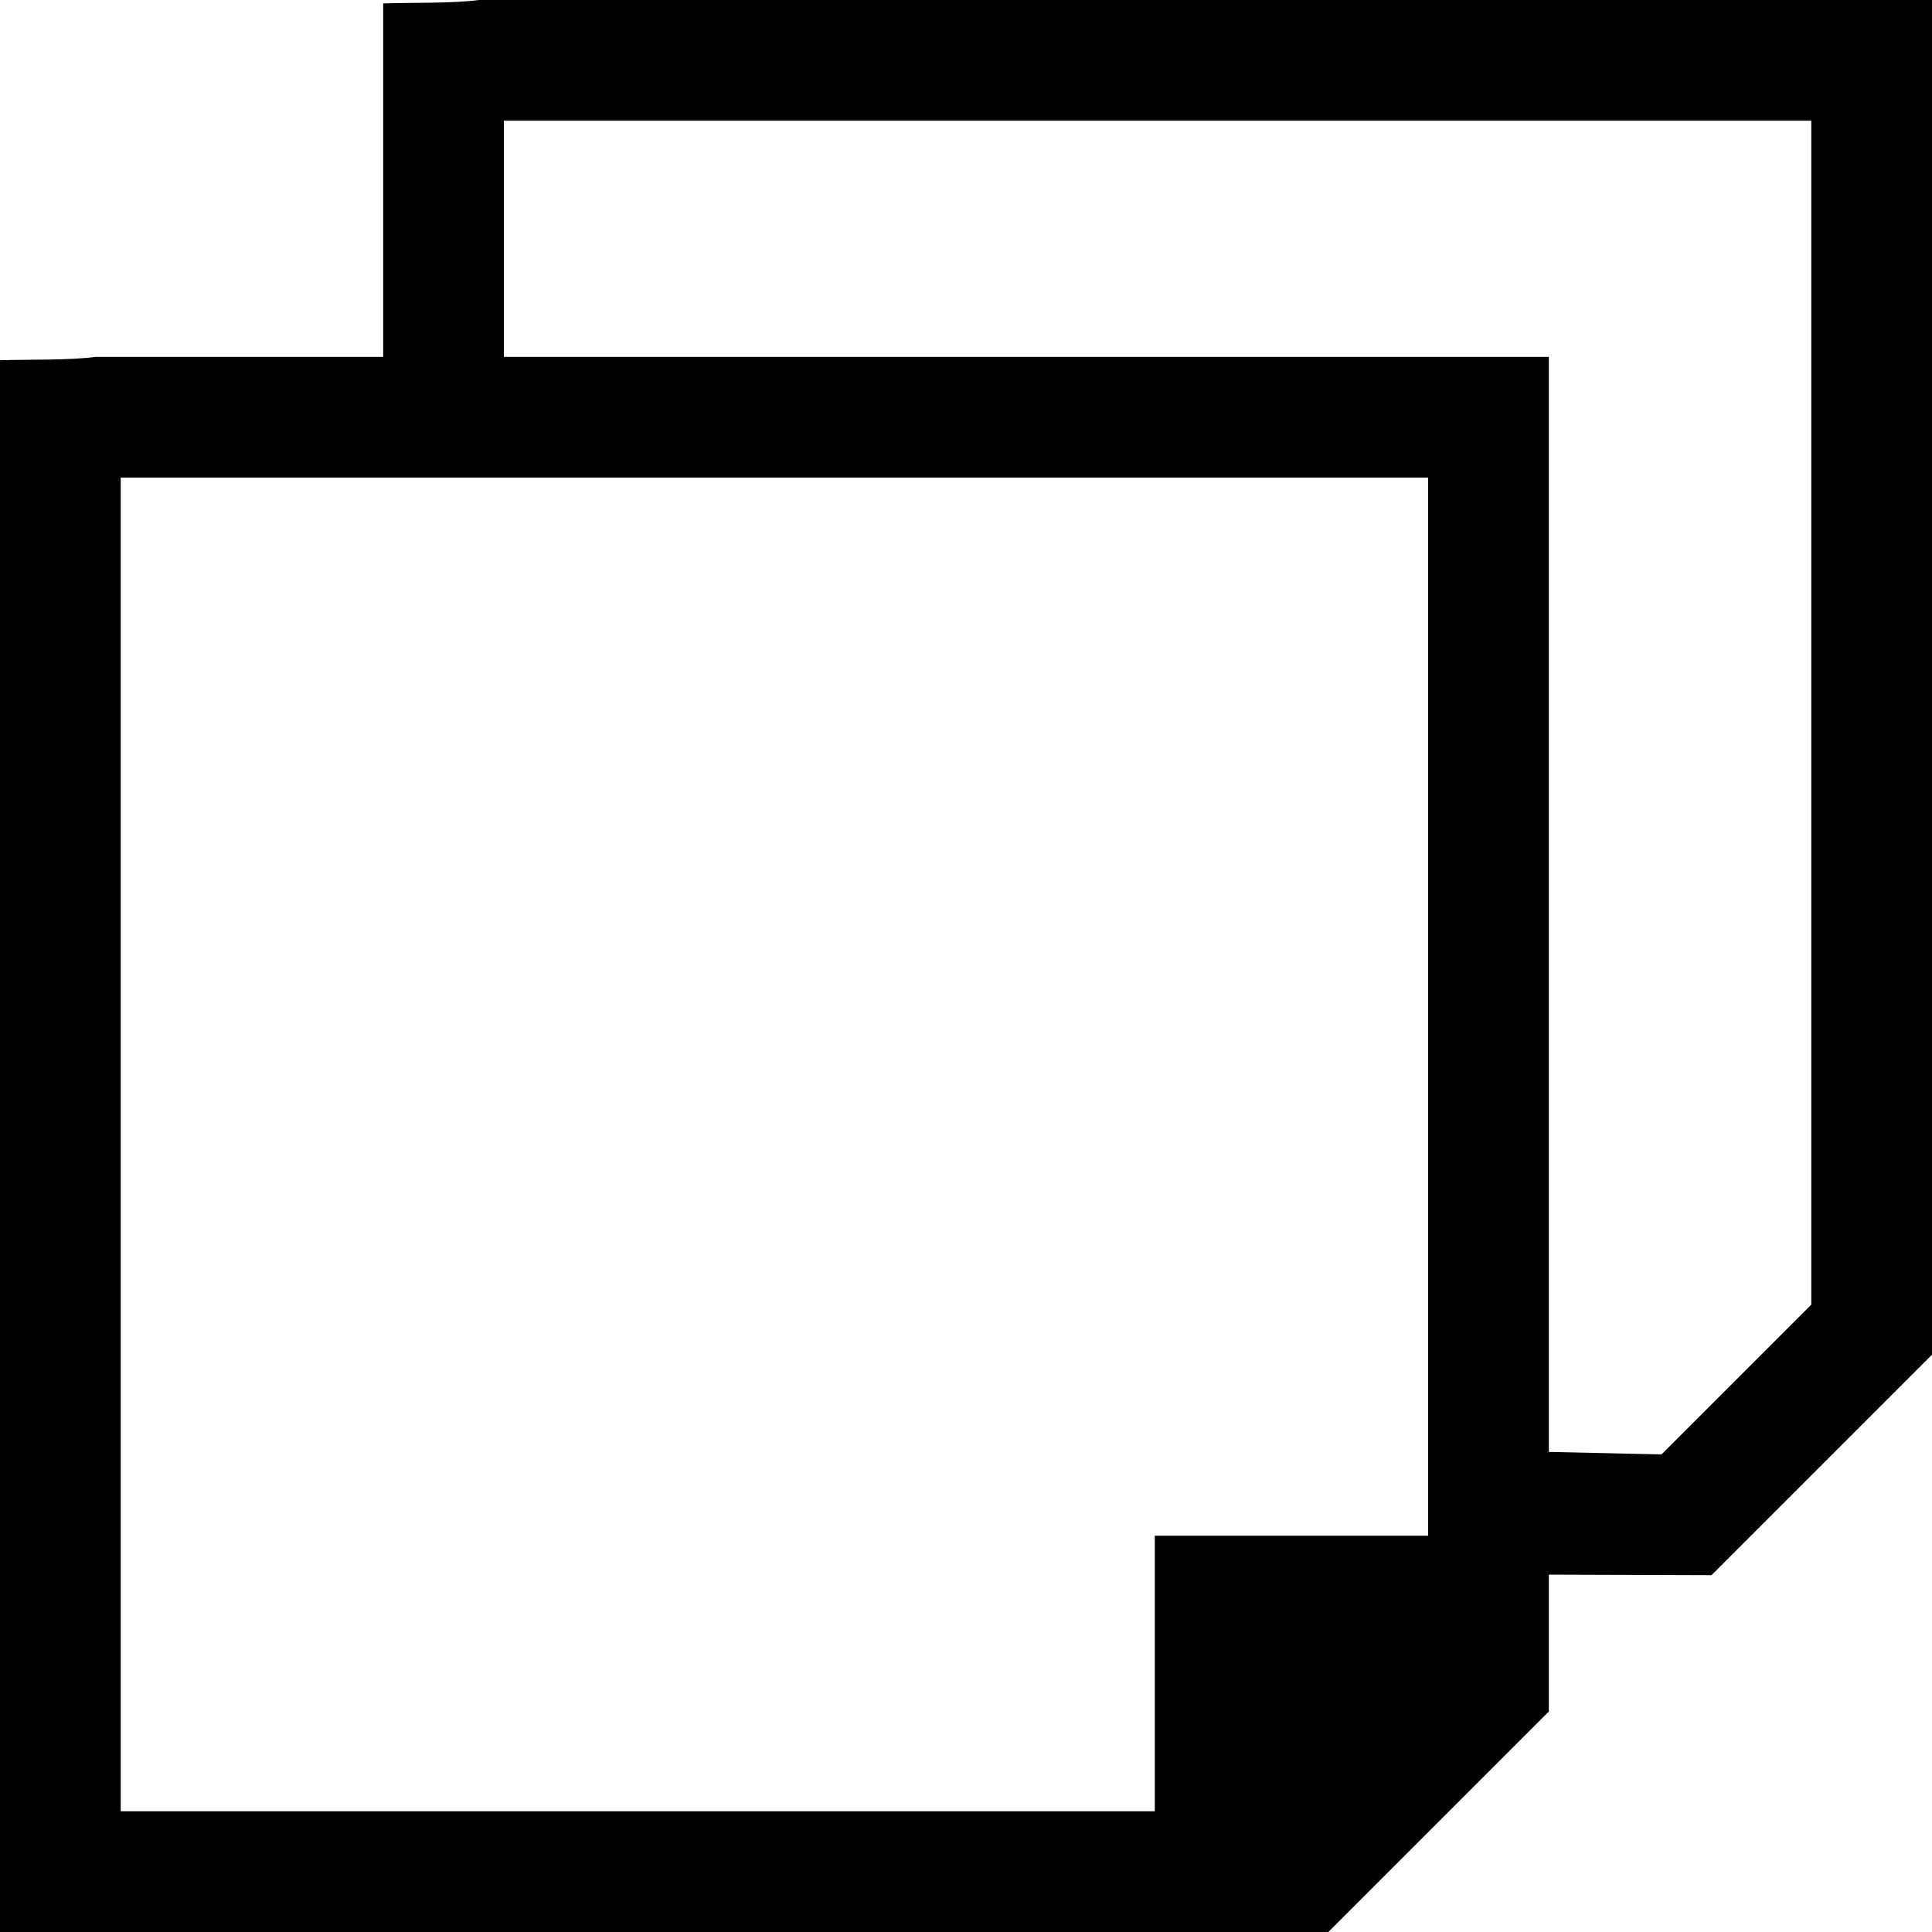
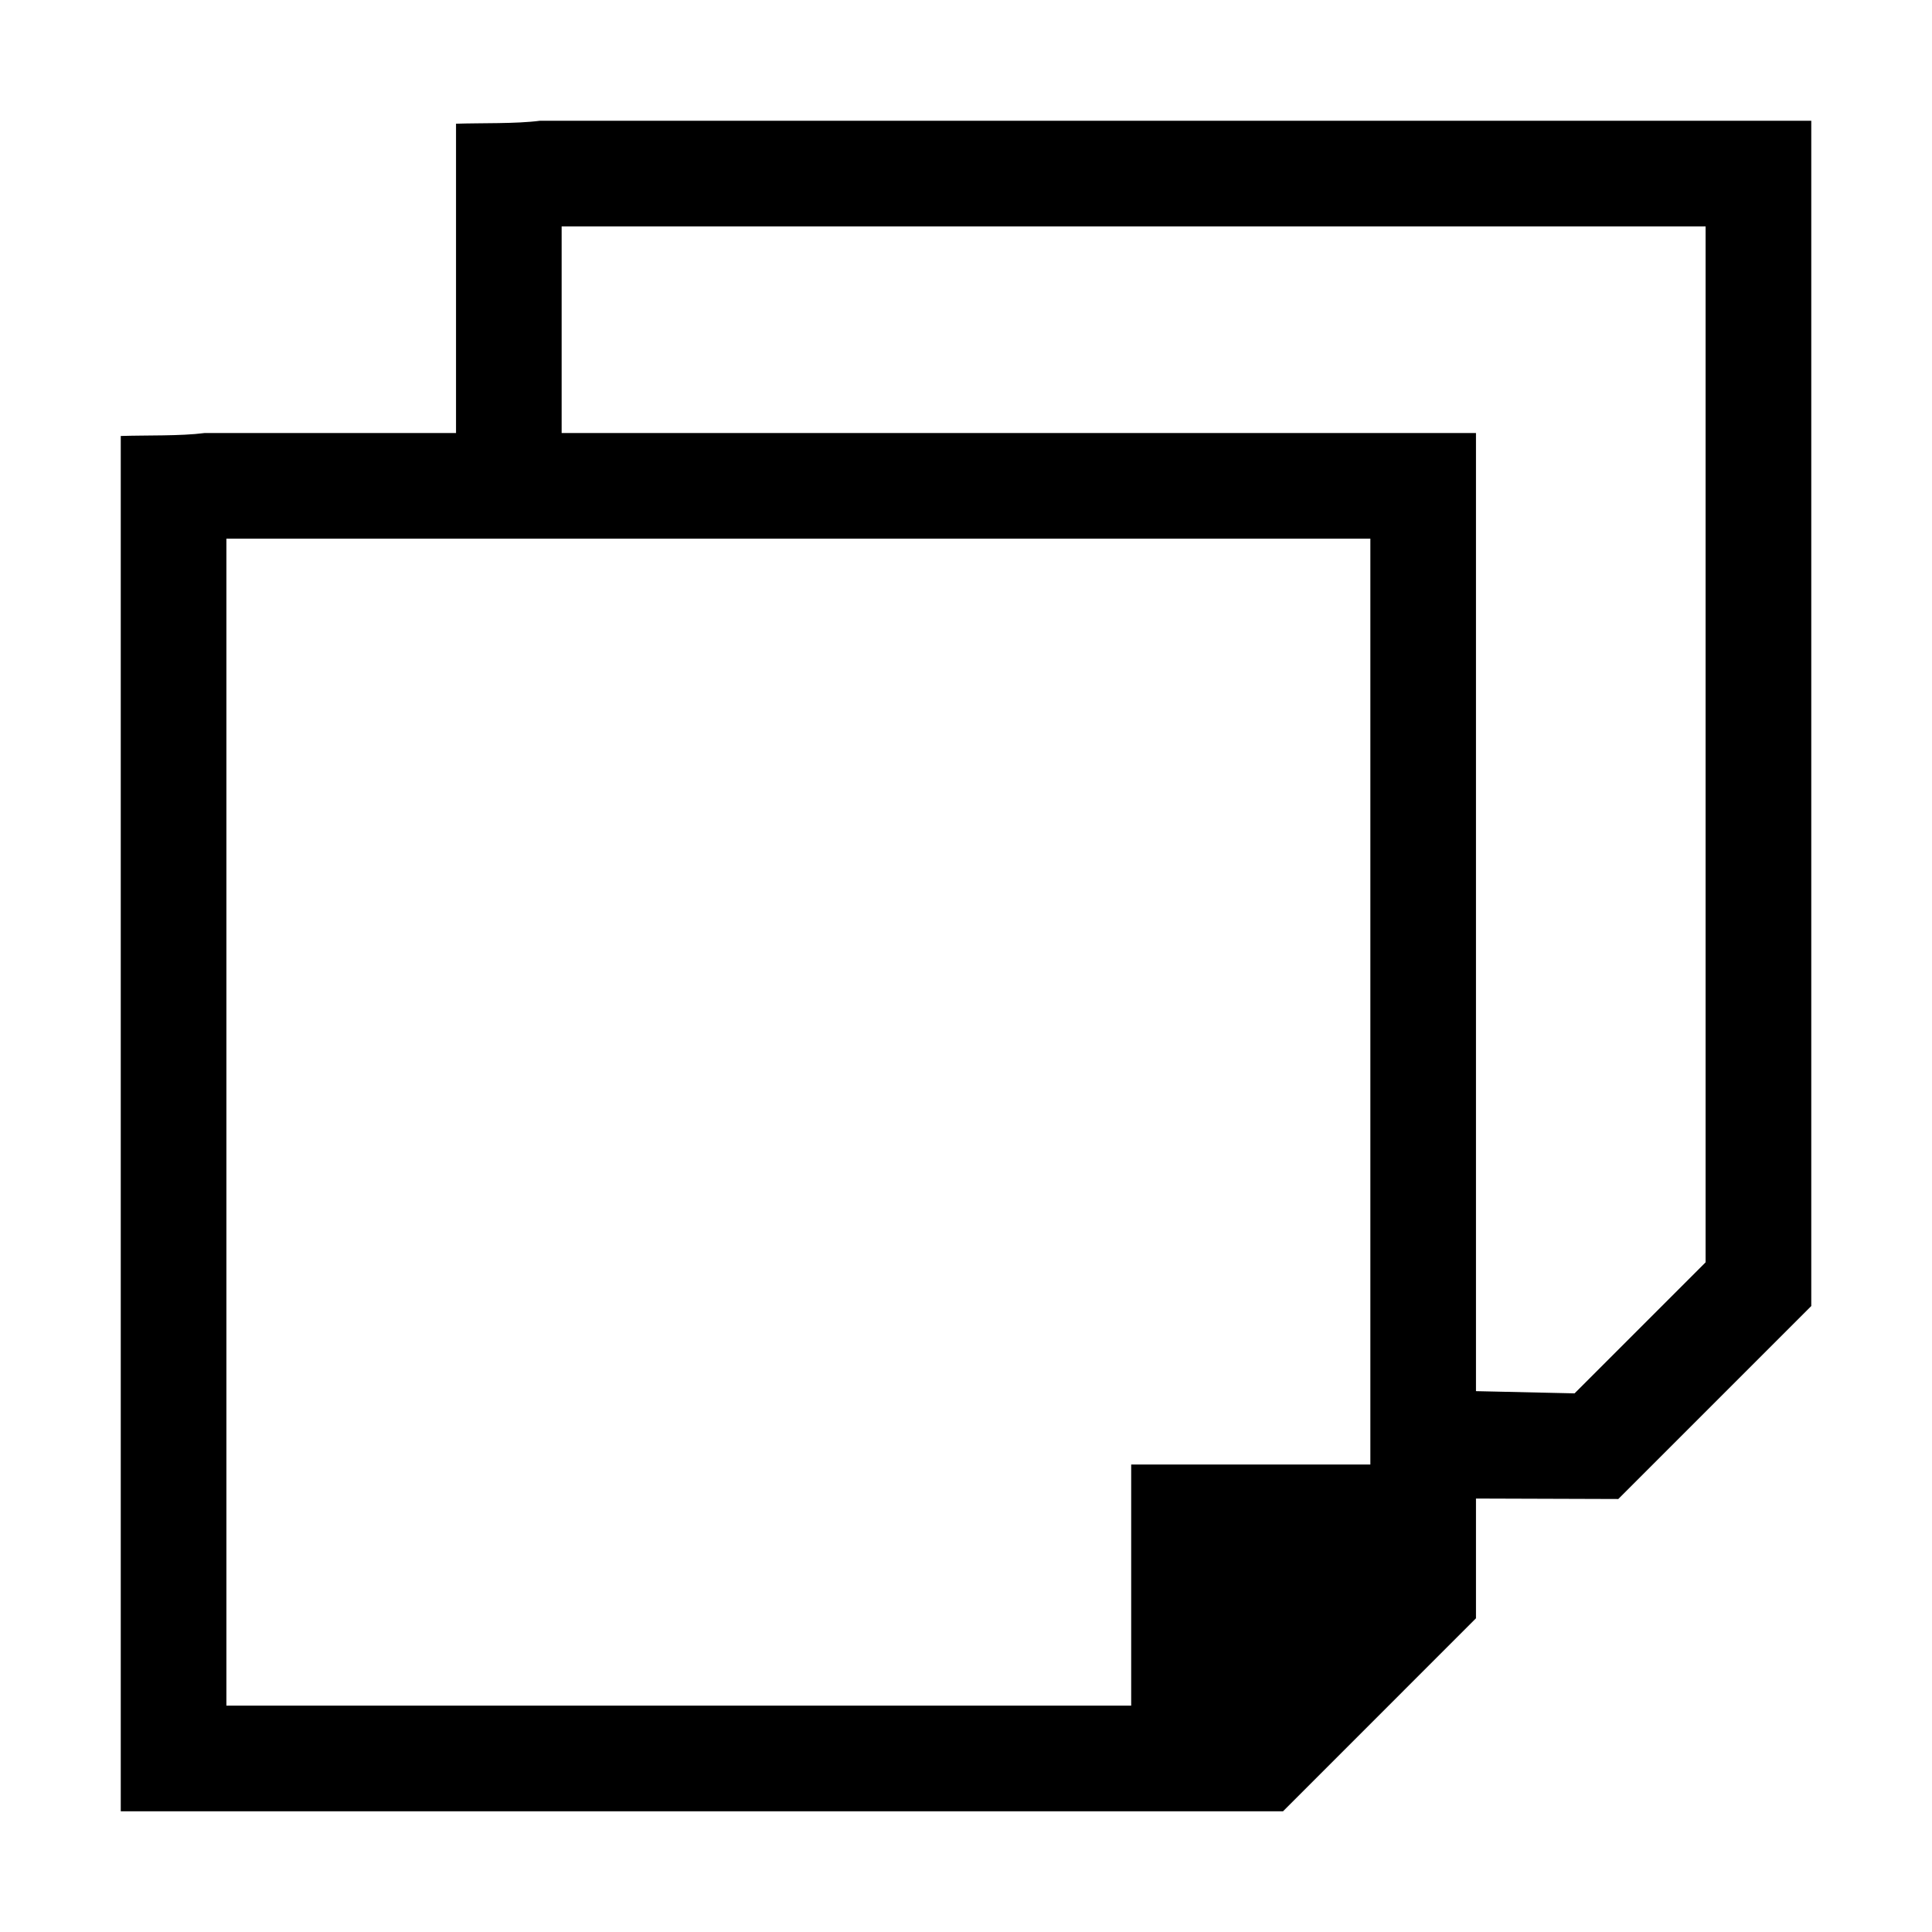
<svg xmlns="http://www.w3.org/2000/svg" xml:space="preserve" width="64px" height="64px" version="1.1" shape-rendering="geometricPrecision" text-rendering="geometricPrecision" image-rendering="optimizeQuality" fill-rule="evenodd" clip-rule="evenodd" viewBox="0 0 6400000 6400000">
-   <g id="Warstwa_x0020_1">
-     <path fill="{color}" d="M317366 1182180l951980 0 0 -1170959c94253,-3189 227129,708 317366,-11221l-118 0 4813524 0 0 4487417 -730521 730521 -538825 -1771 0 453430 -730521 730521 -4400251 0 0 -5206717c94253,-3190 227129,708 317366,-11221l0 0zm1351788 0l3461618 0 0 3627446 373115 8386 496187 -496187 0 -3921899 118 0 -4331038 0 0 782254zm2156247 4818012l0 -912885 905445 0 0 -3505201 0 0 -4330920 0 0 4418086 3425475 0z" />
+   <g id="Warstwa">
+     <path fill="{color}" d="M677725 1434466l832924 0 0 -1024618c82560,-2835 198781,590 277798,-9804l-118 0 4211745 0 0 3926387 -639221 639221 -471502 -1536 0 396737 -639102 639221 -3850205 0 0 -4555804c82442,-2835 198782,590 277681,-9804l0 0zm1182770 0l3028856 0 0 3173898 326579 7323 434061 -434061 0 -3431617 118 0 -3789614 0 0 684457zm1886716 4215643l0 -798789 792294 0 0 -3067007 0 0 -3789496 0 0 3865796 2997202 0z" />
  </g>
</svg>
